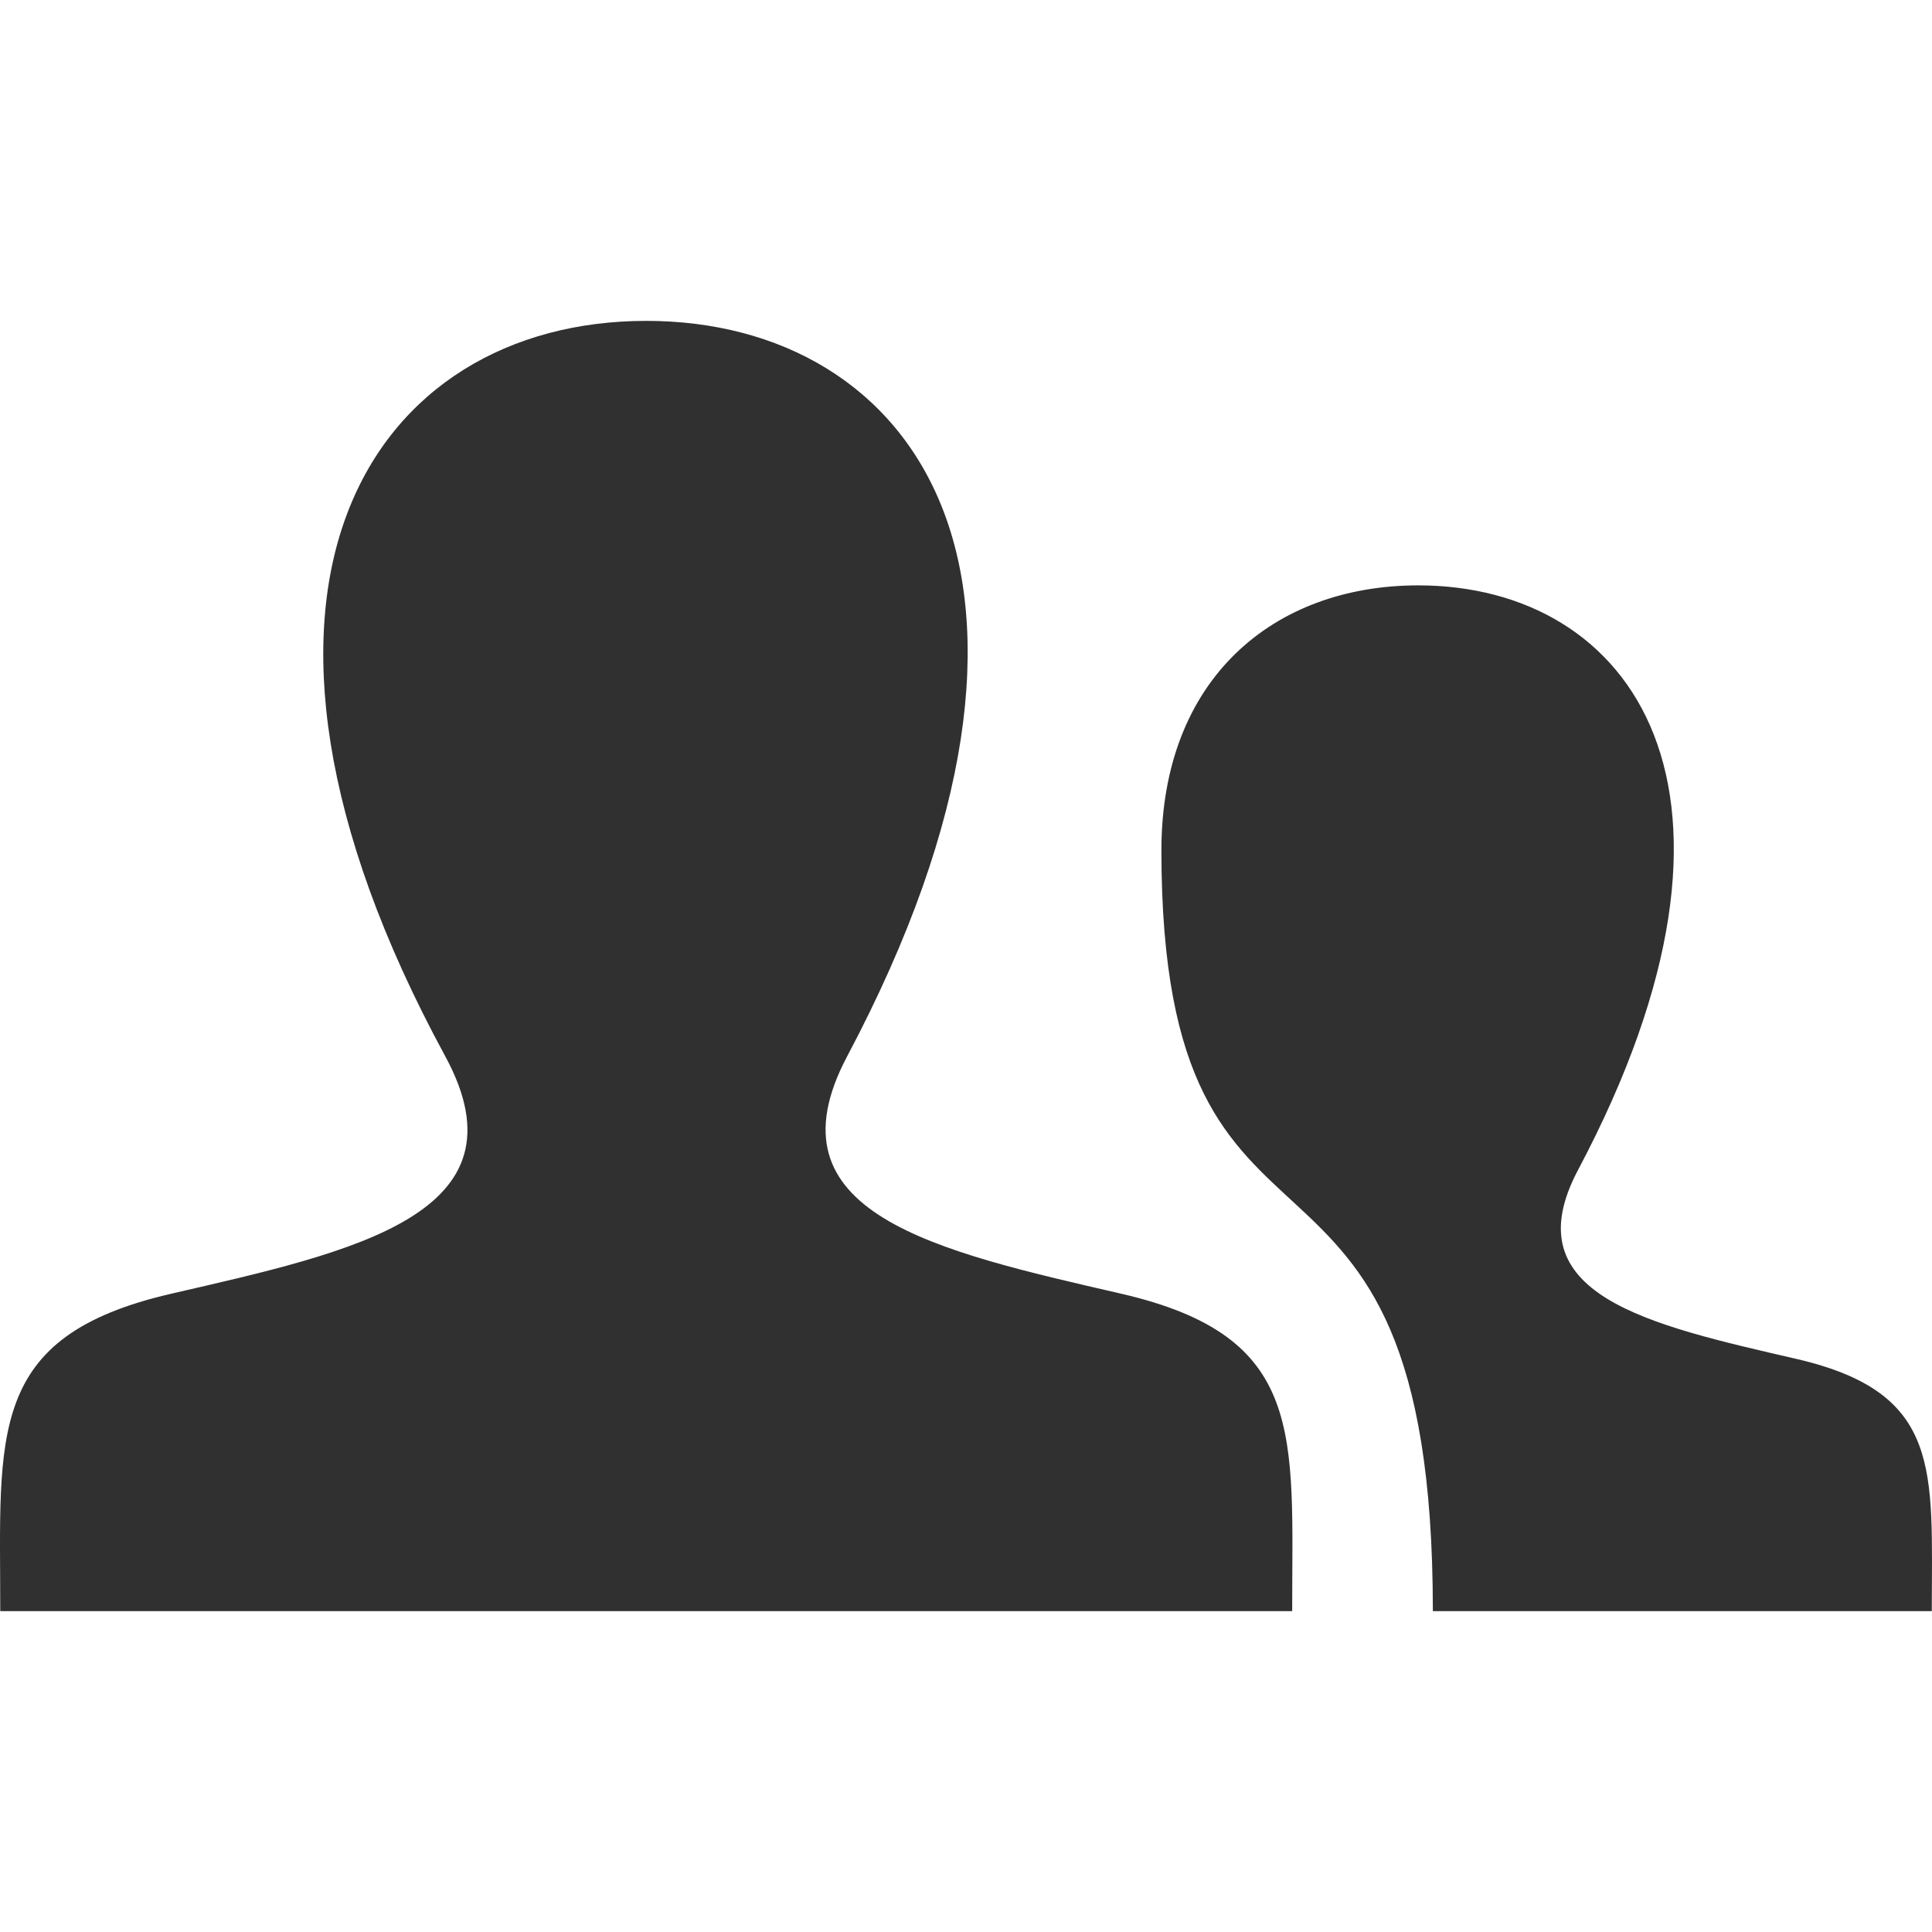
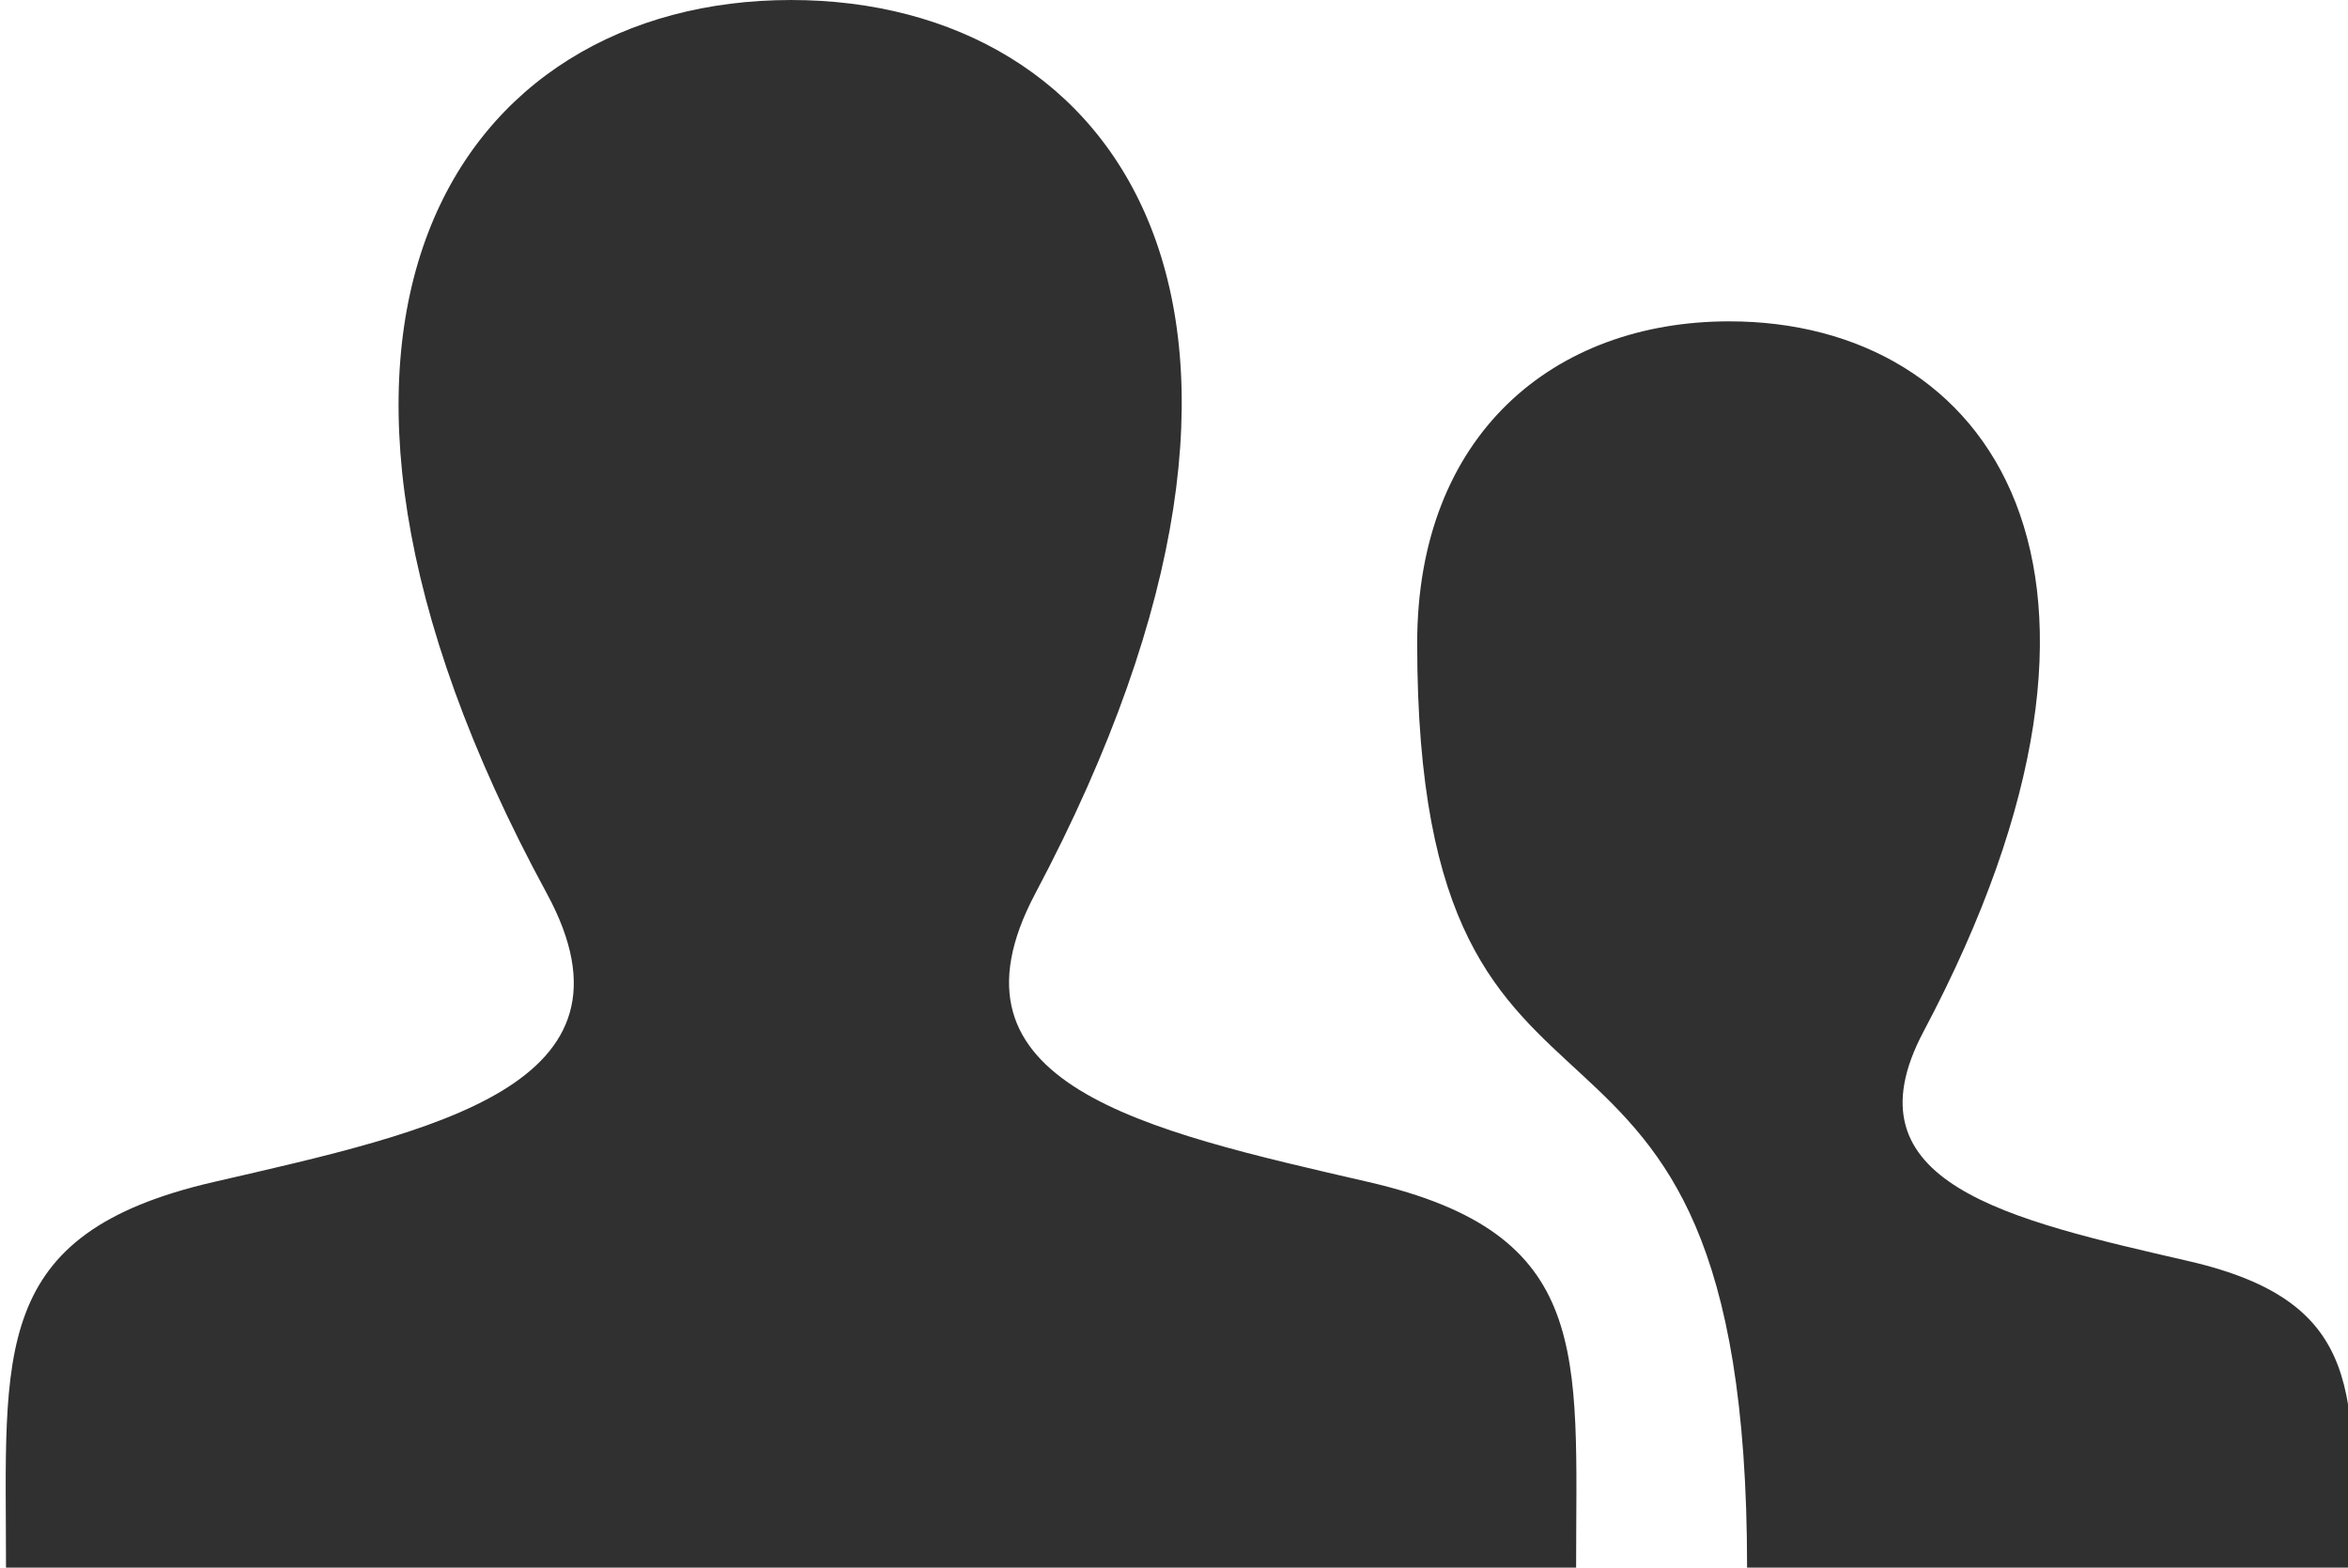
- <svg xmlns="http://www.w3.org/2000/svg" version="1.1" id="Layer_1" x="0px" y="0px" width="412px" height="412px" viewBox="0 0 412 412" enable-background="new 0 0 412 412" xml:space="preserve">
-   <path id="user-13-icon" fill="#303030" d="M411.956,343.573H305.558c-0.005-115.8-57.887-60.761-57.887-162.232  c0-36.629,23.98-56.51,54.772-56.51c45.495,0,77.157,43.439,34.074,124.666c-14.152,26.685,15.072,33.024,46.47,40.269  C414.371,297.003,411.956,313.55,411.956,343.573z M239.118,275.891c-39.492-9.109-76.254-17.086-58.45-50.652  c54.192-102.17,14.364-156.812-42.862-156.812c-58.354,0-97.202,56.736-42.861,156.812c18.337,33.771-19.809,41.738-58.452,50.652  c-39.476,9.104-36.439,29.918-36.439,67.684h275.504C275.558,305.809,278.595,284.995,239.118,275.891z" />
+ <svg xmlns="http://www.w3.org/2000/svg" version="1.1" id="Layer_1" x="0px" y="0px" width="412px" height="275.149px" viewBox="0 68.428 412 275.149" enable-background="new 0 68.428 412 275.149" xml:space="preserve">
+   <path id="user-13-icon" fill="#303030" d="M412.956,343.573H306.558c-0.005-115.8-57.887-60.761-57.887-162.232  c0-36.629,23.979-56.51,54.772-56.51c45.495,0,77.154,43.439,34.071,124.666c-14.149,26.687,15.072,33.024,46.473,40.271  C415.371,297.003,412.956,313.55,412.956,343.573z M240.118,275.893c-39.492-9.108-76.254-17.086-58.45-50.652  c54.191-102.169,14.364-156.812-42.862-156.812c-58.354,0-97.202,56.736-42.861,156.812c18.337,33.771-19.809,41.738-58.452,50.652  c-39.476,9.104-36.439,29.918-36.439,67.685h275.504C276.559,305.811,279.596,284.995,240.118,275.893z" />
</svg>
